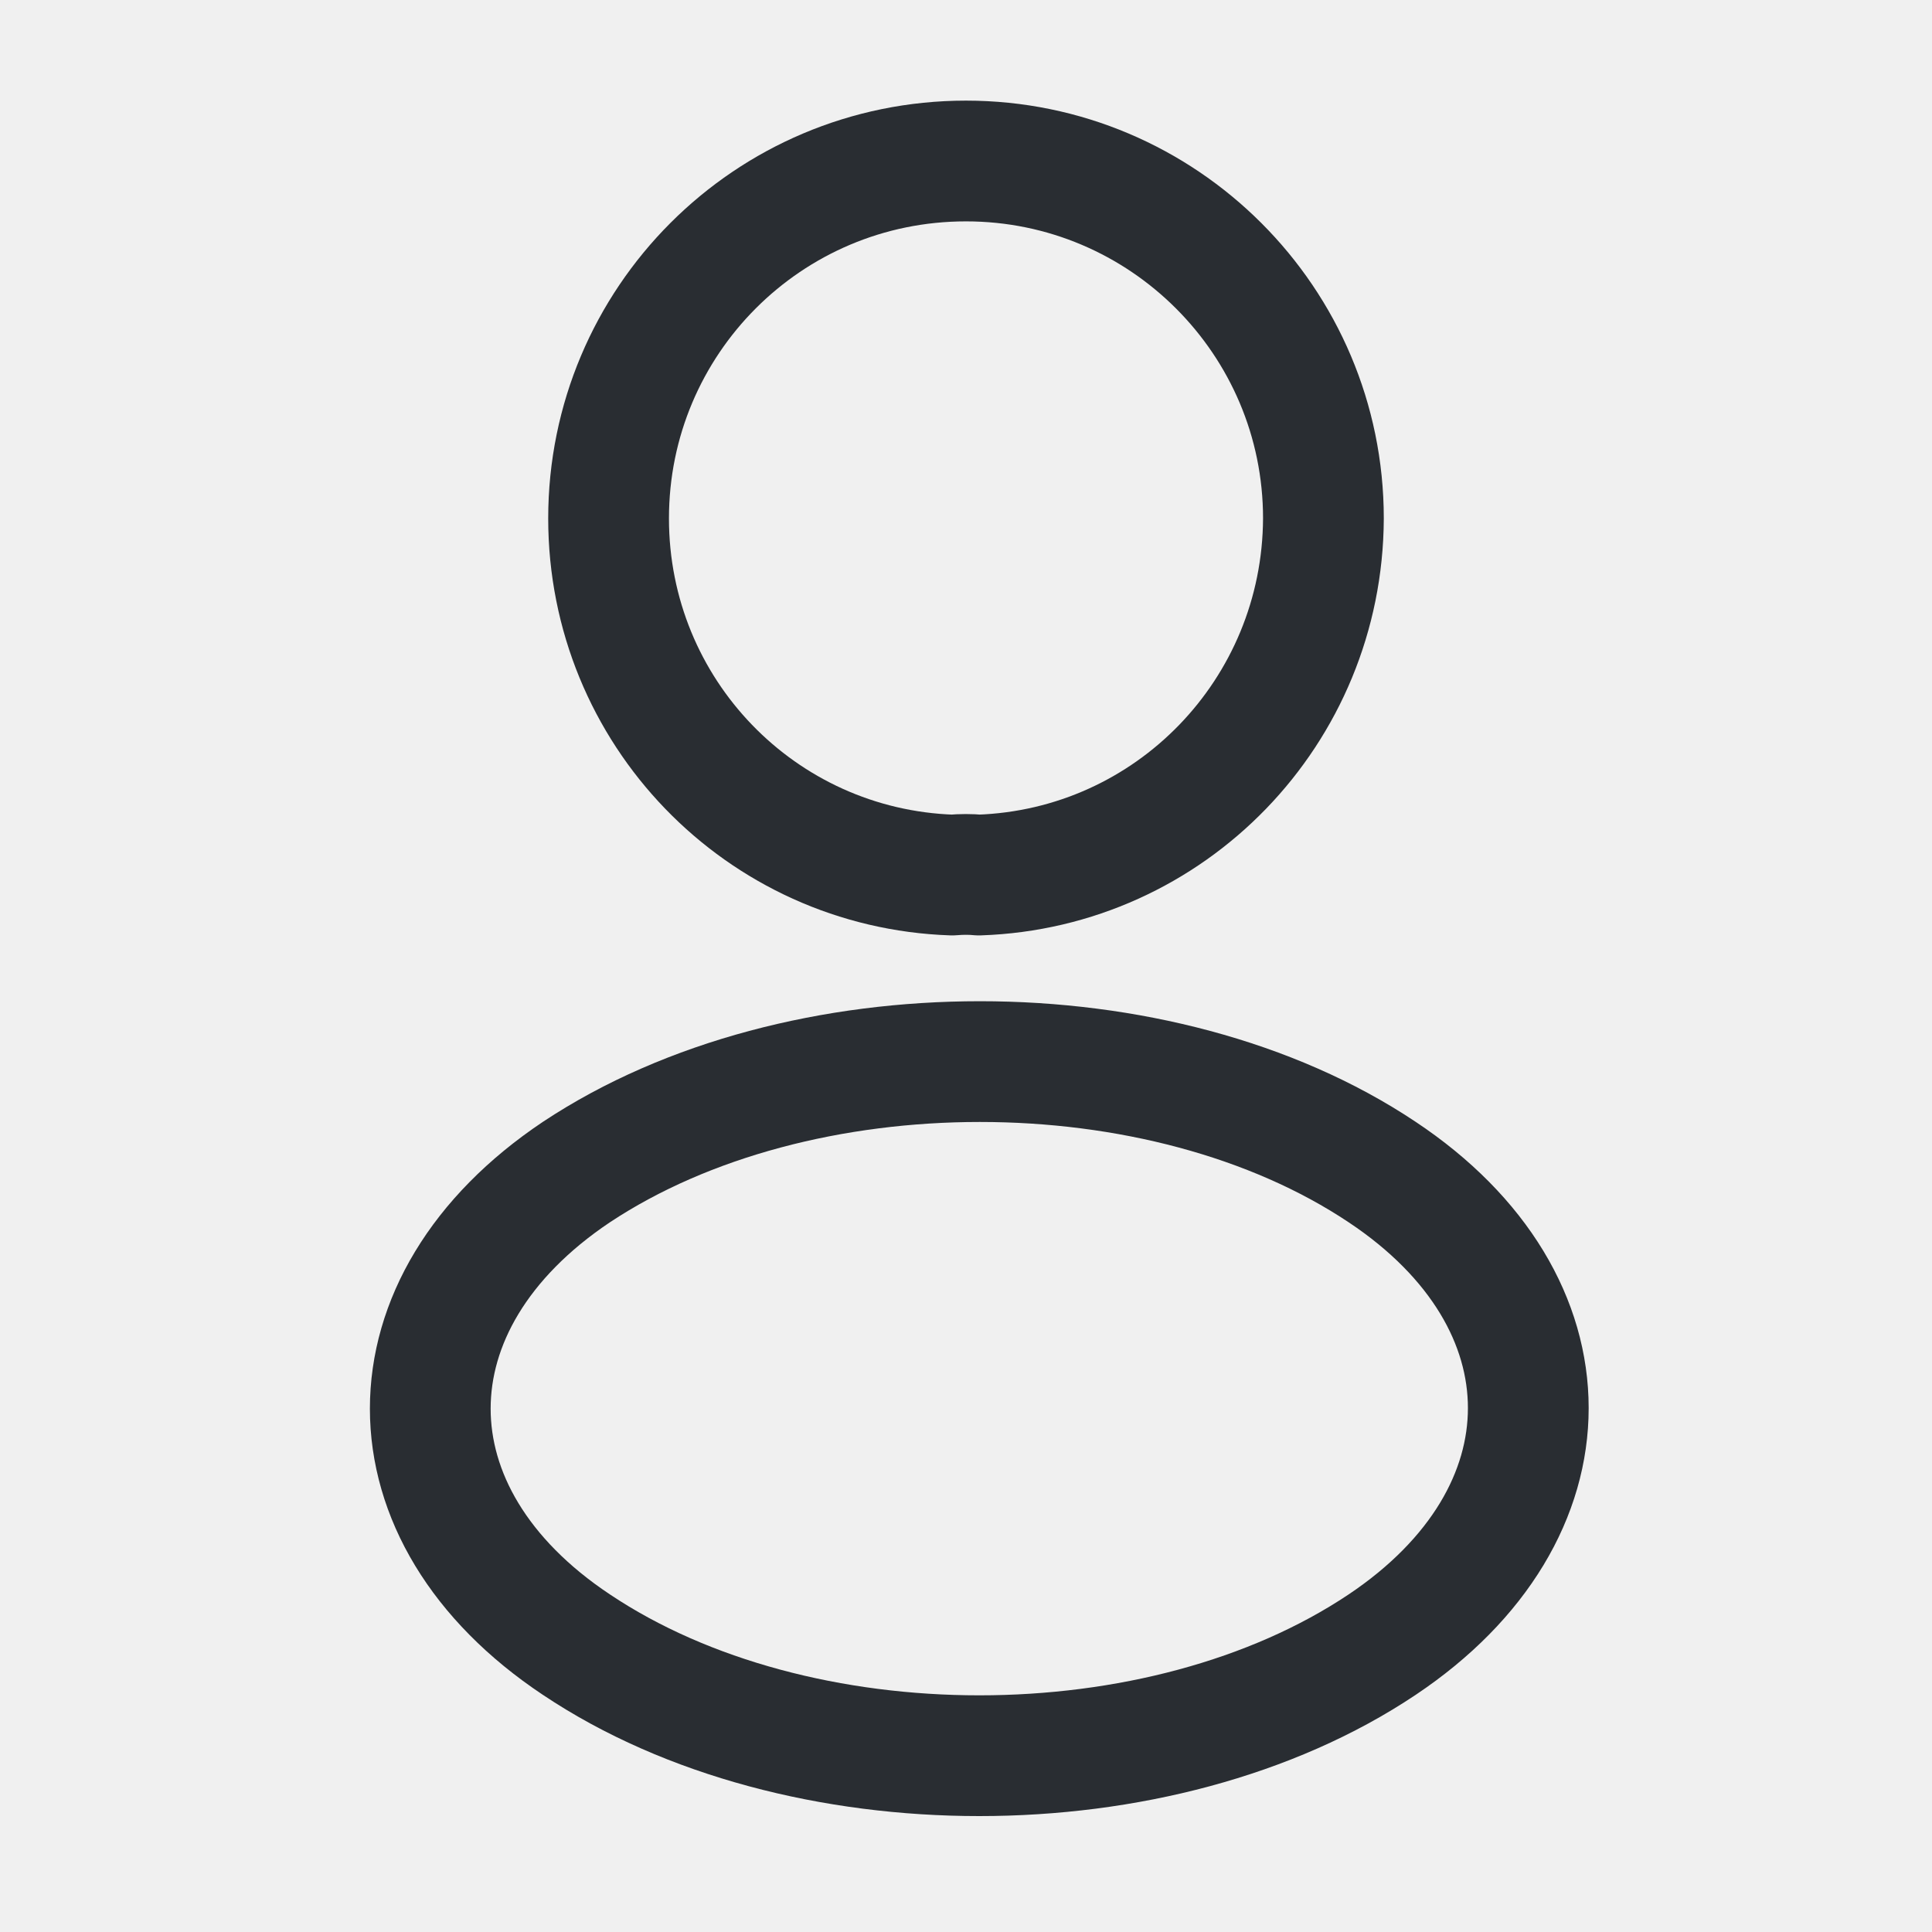
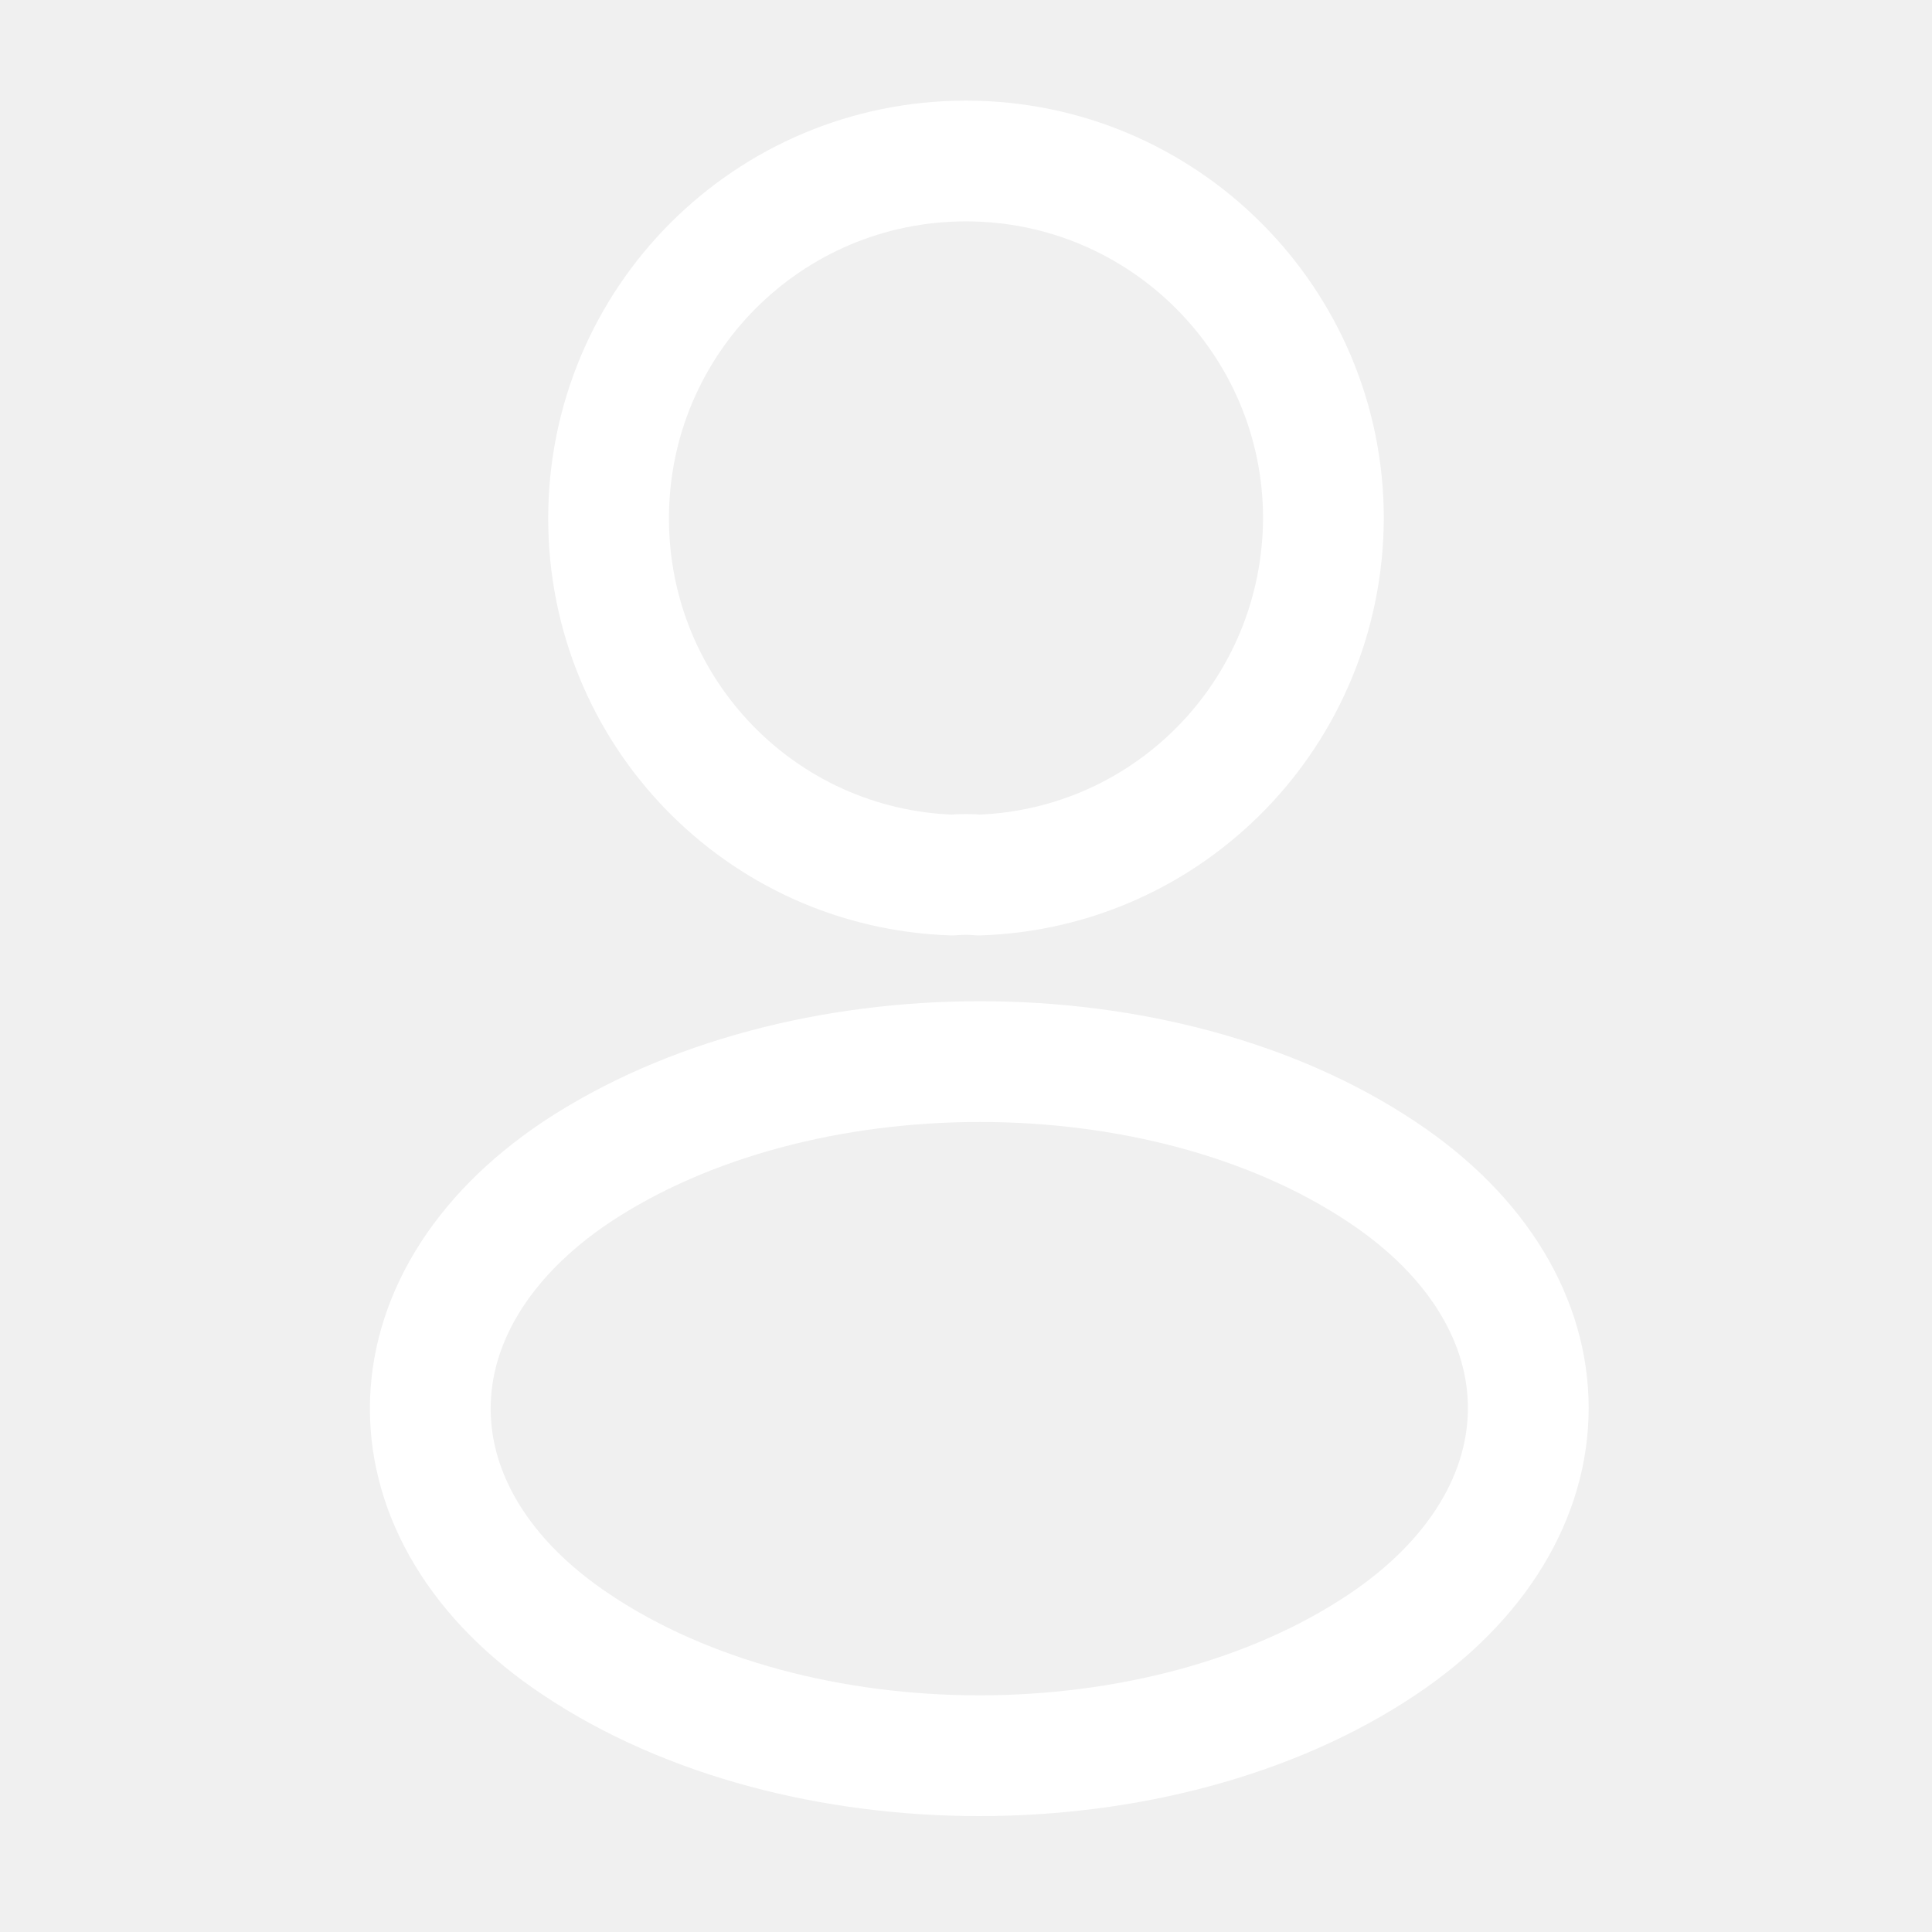
<svg xmlns="http://www.w3.org/2000/svg" width="24" height="24" viewBox="0 0 24 24" fill="none">
-   <path d="M12.16 10.87C12.06 10.86 11.94 10.86 11.83 10.87C9.45 10.79 7.56 8.84 7.56 6.44C7.56 3.99 9.54 2 12 2C14.45 2 16.44 3.99 16.44 6.44C16.43 8.84 14.54 10.79 12.16 10.87Z" stroke="#292D32" stroke-width="1.5" stroke-linecap="round" stroke-linejoin="round" />
-   <path d="M7.16 14.56C4.74 16.18 4.74 18.82 7.16 20.43C9.91 22.27 14.42 22.27 17.17 20.43C19.59 18.81 19.59 16.17 17.17 14.56C14.43 12.73 9.92 12.73 7.16 14.56Z" stroke="#292D32" stroke-width="1.5" stroke-linecap="round" stroke-linejoin="round" />
+   <path d="M12.16 10.87C12.06 10.86 11.94 10.86 11.83 10.87C9.45 10.79 7.56 8.84 7.56 6.44C7.56 3.99 9.54 2 12 2C14.45 2 16.44 3.99 16.44 6.44C16.43 8.84 14.54 10.79 12.16 10.87Z" stroke="#ffffff" stroke-width="1.5" stroke-linecap="round" stroke-linejoin="round" />
+   <path d="M7.16 14.56C4.74 16.18 4.74 18.82 7.16 20.43C9.91 22.27 14.42 22.27 17.17 20.43C19.59 18.81 19.59 16.17 17.17 14.56C14.43 12.73 9.92 12.73 7.16 14.56Z" stroke="#ffffff" stroke-width="1.5" stroke-linecap="round" stroke-linejoin="round" />
</svg>
